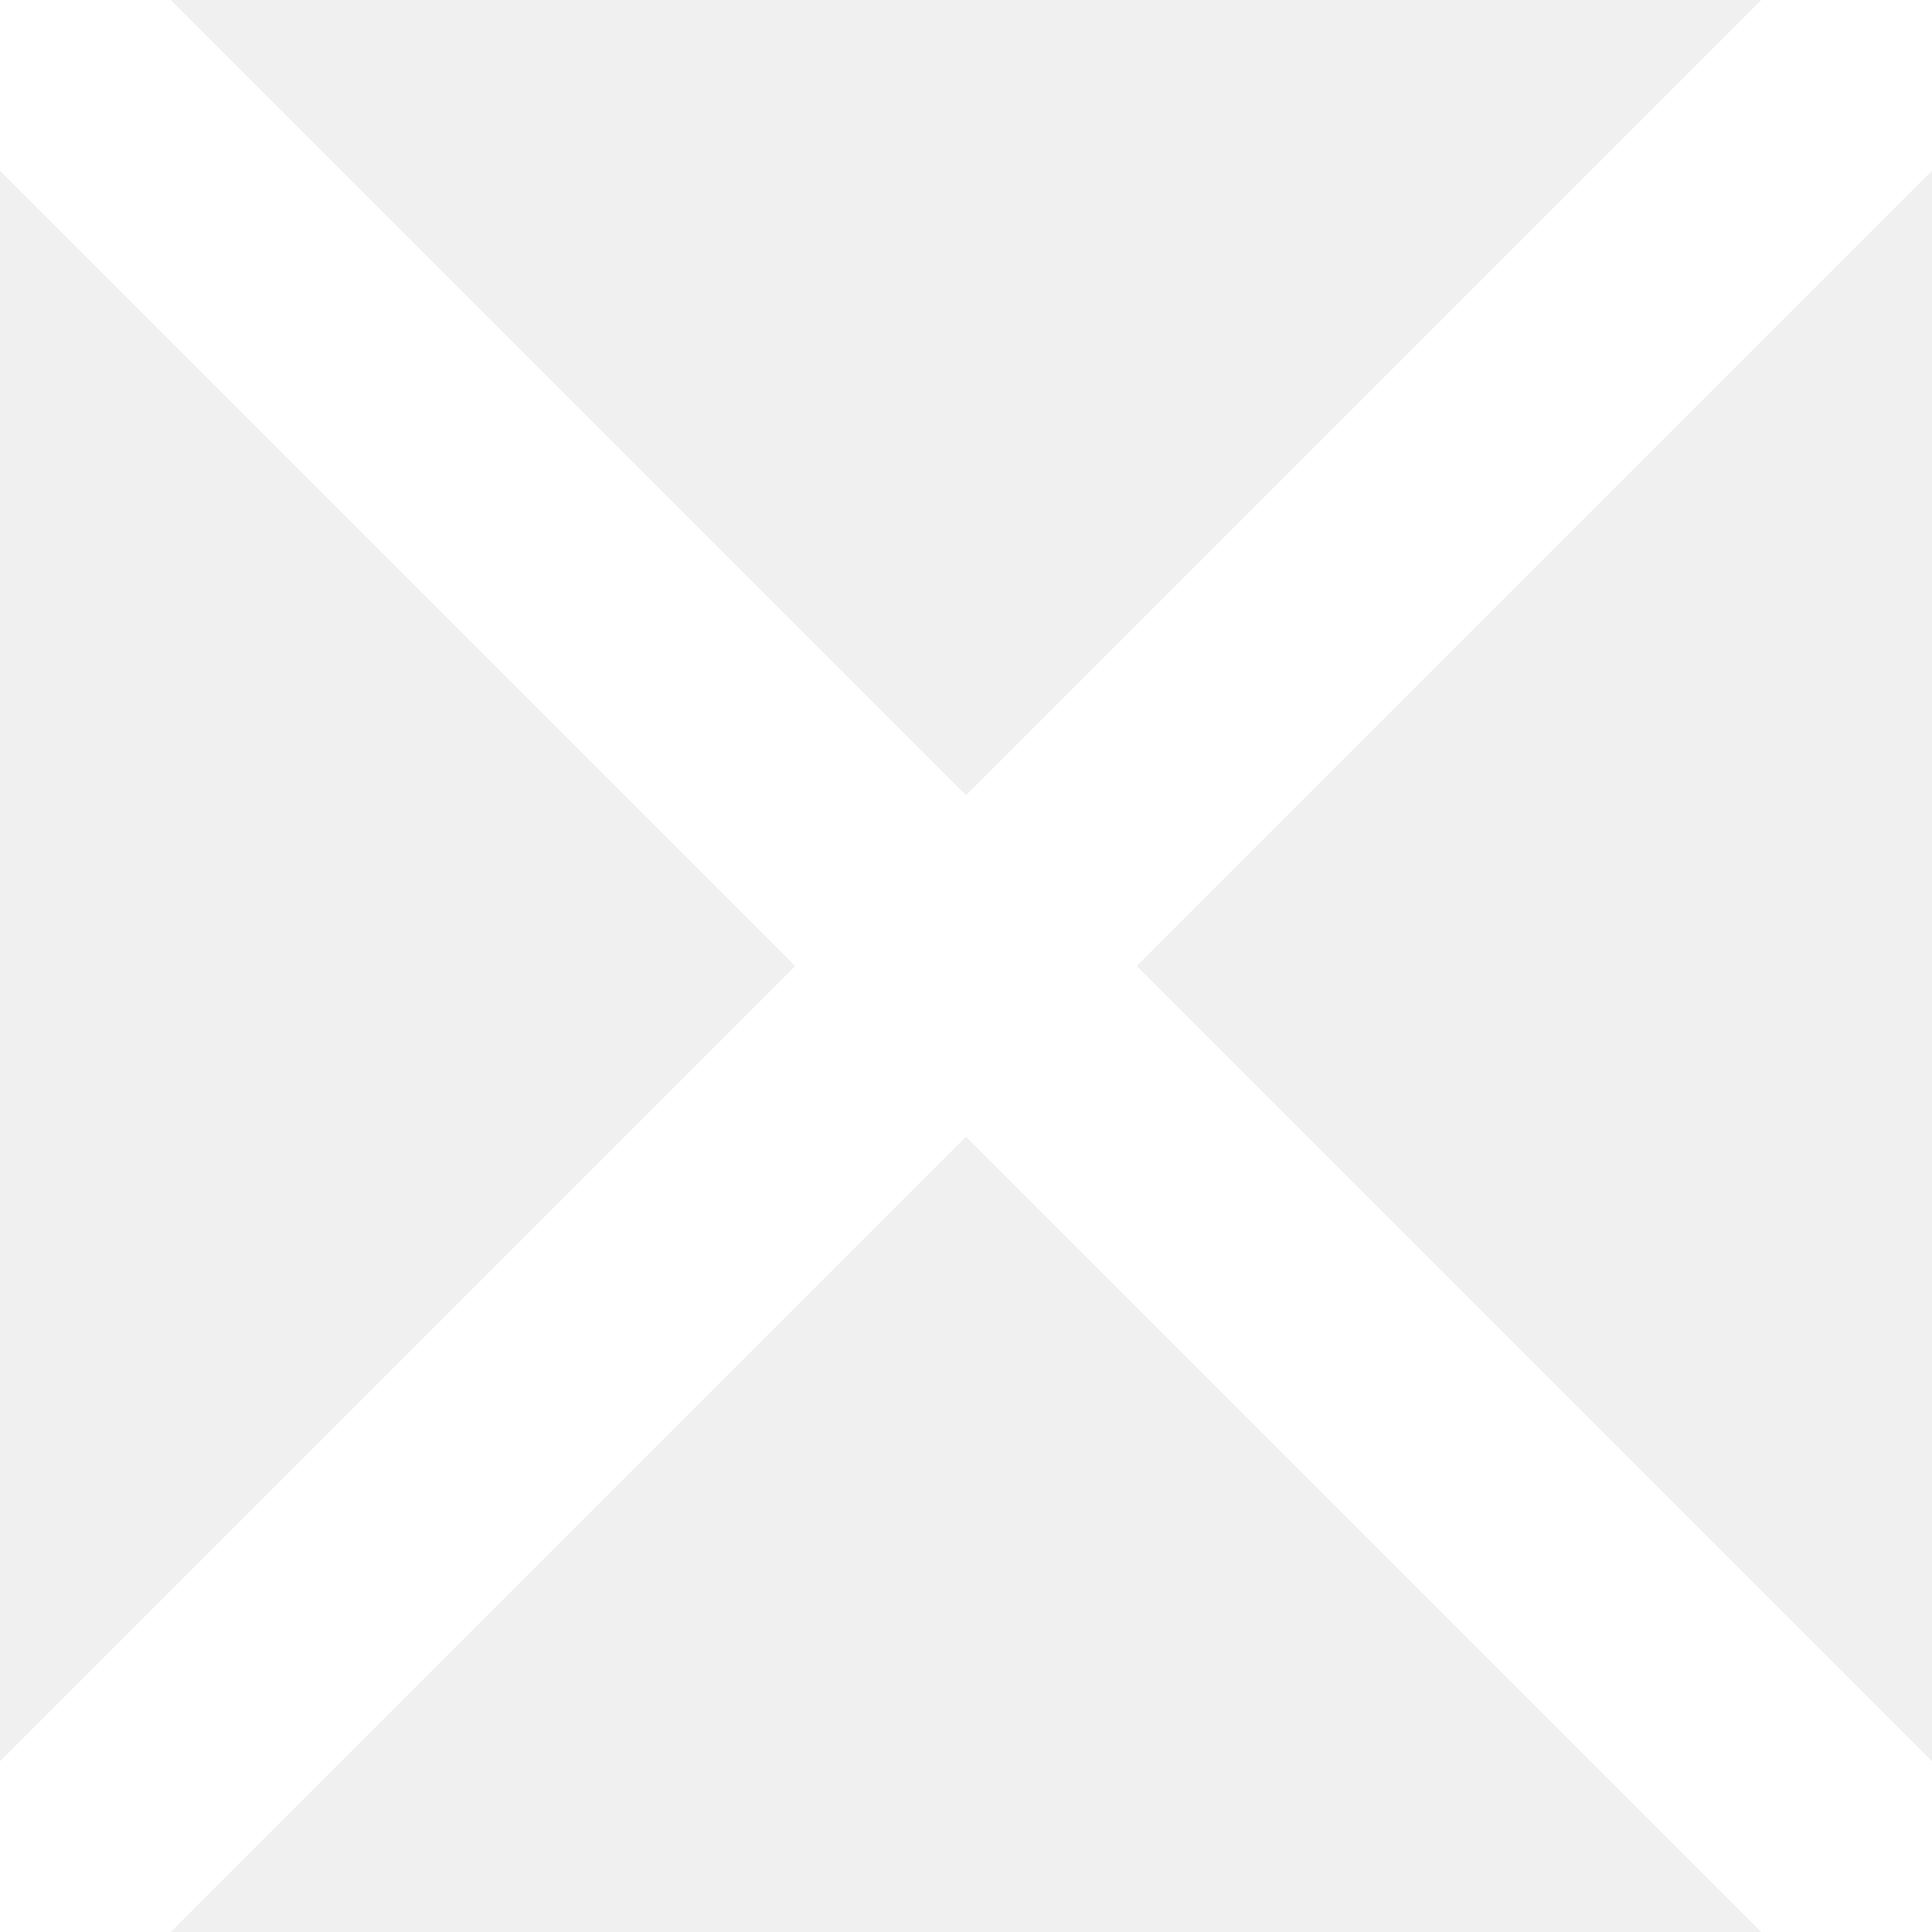
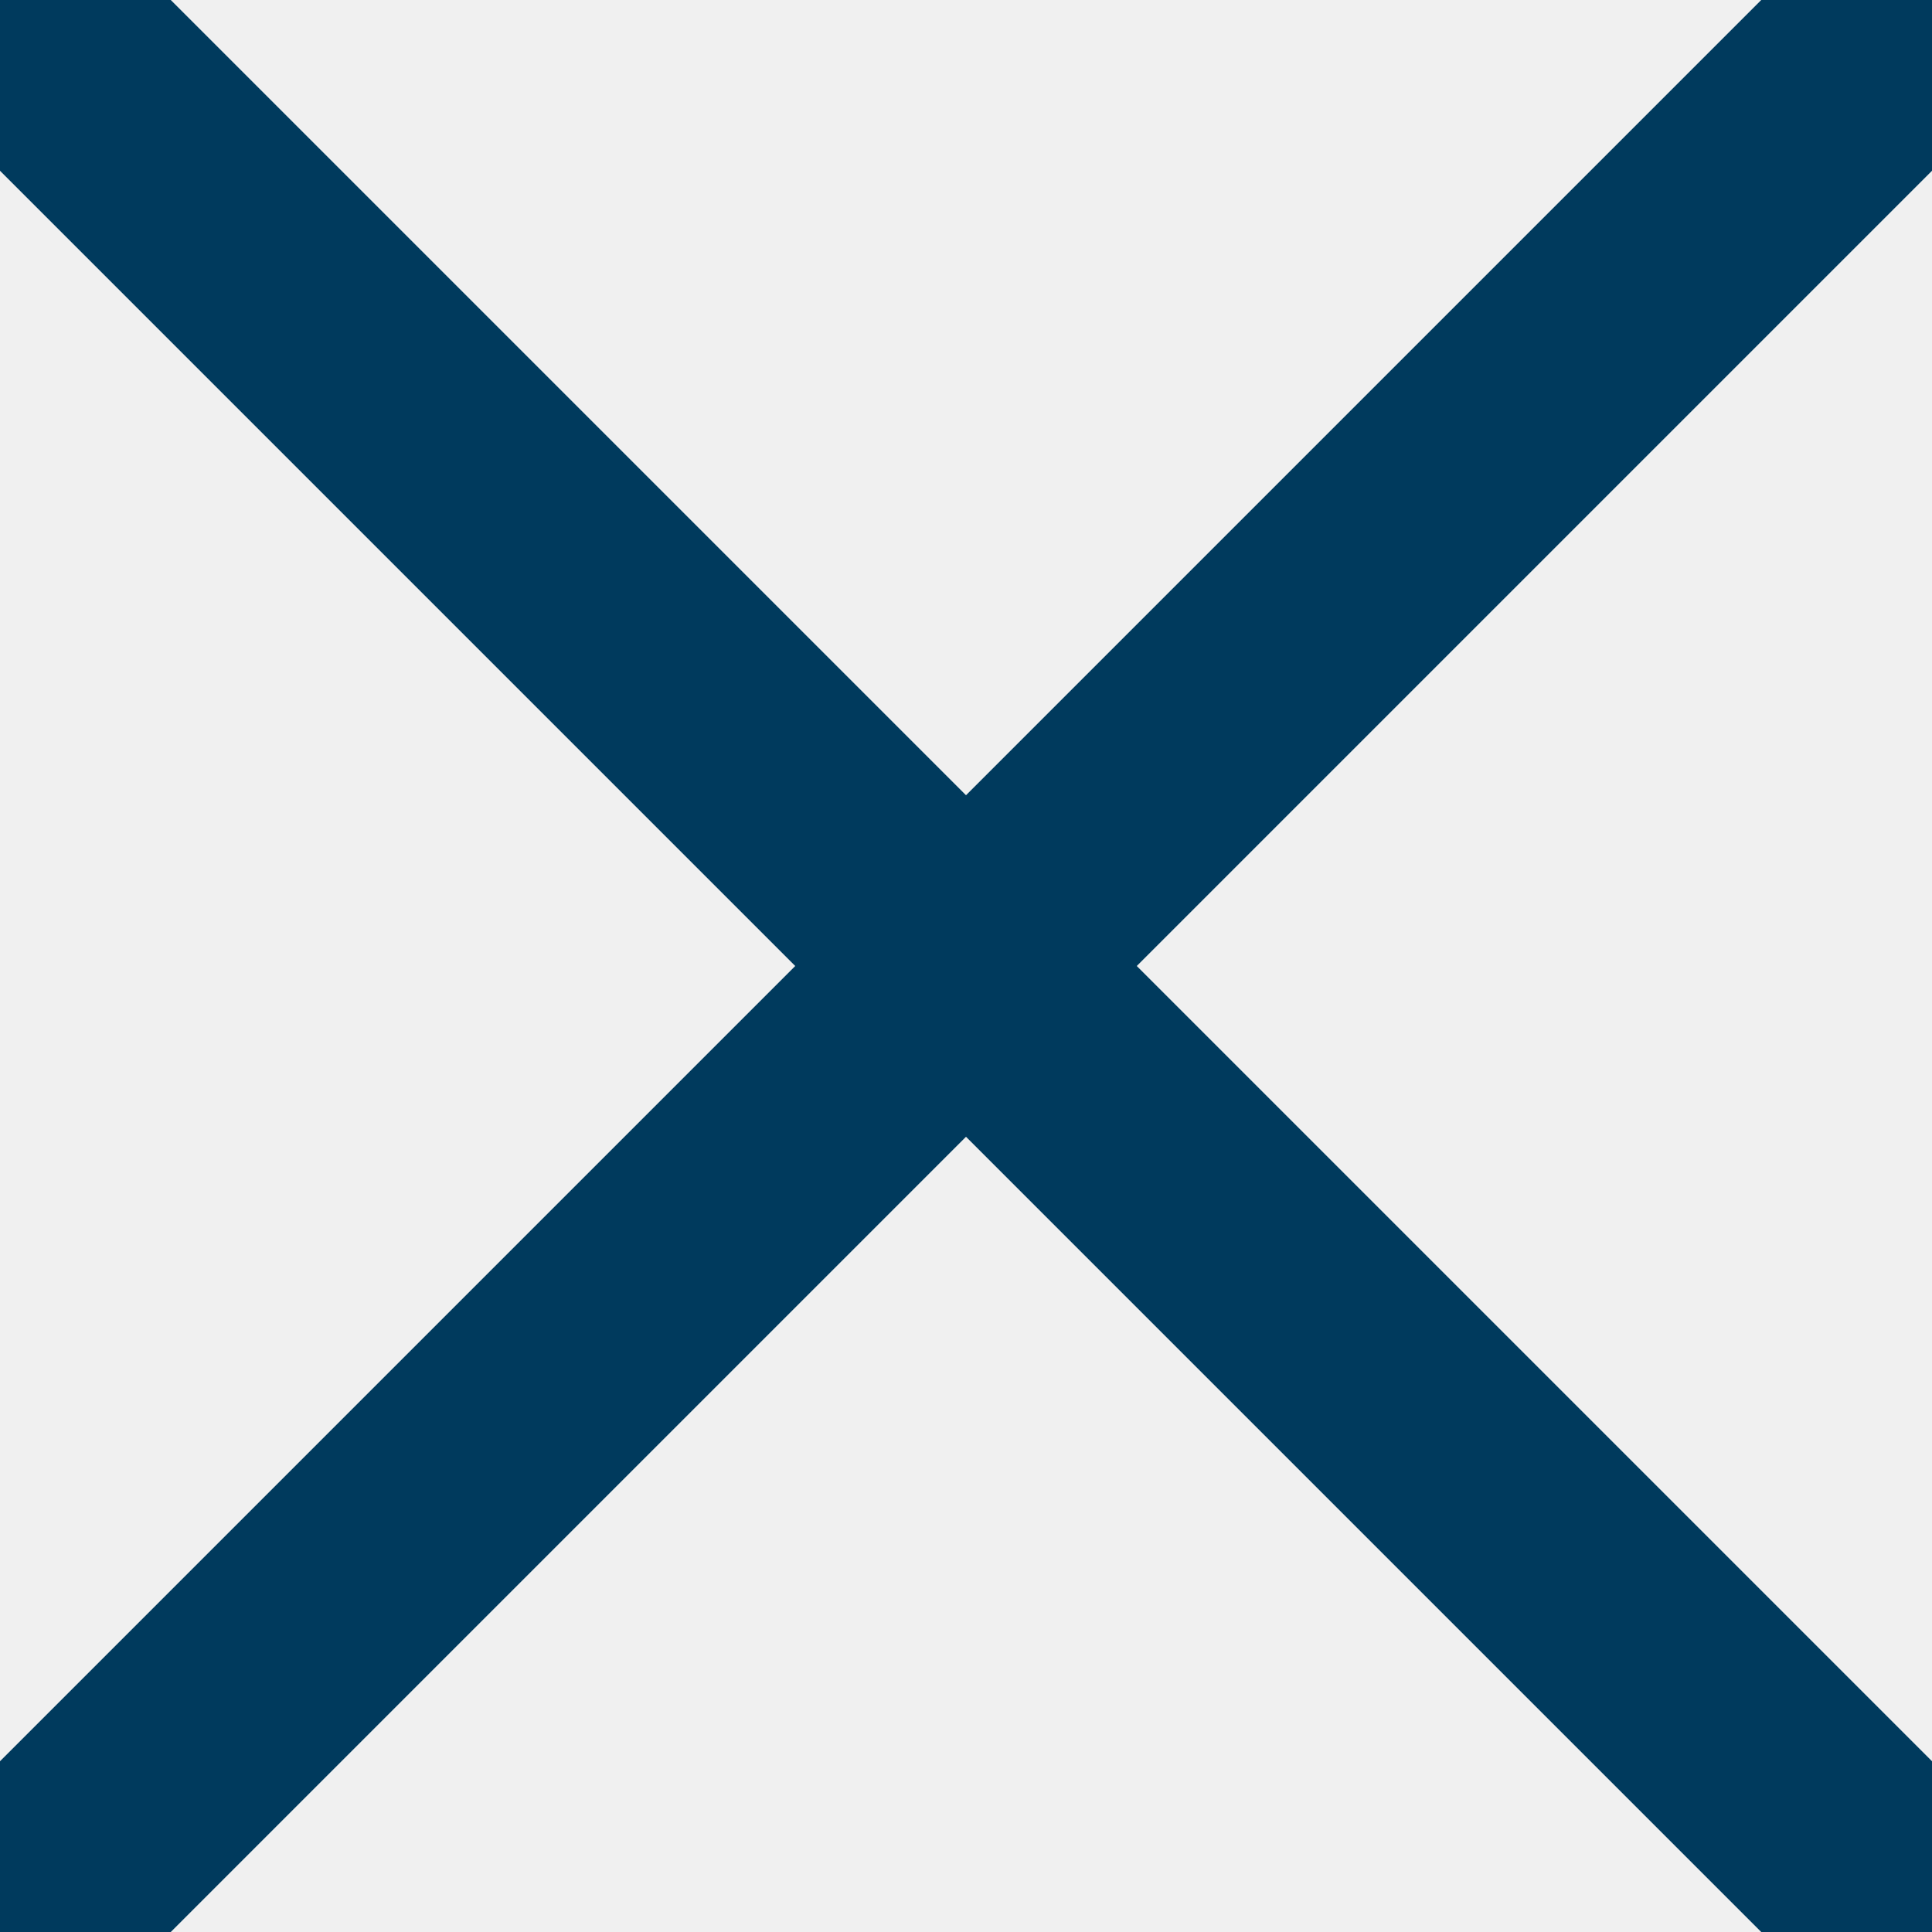
<svg xmlns="http://www.w3.org/2000/svg" width="16px" height="16px" viewBox="0 0 16 16" zoomAndPan="disable" preserveAspectRatio="none">
-   <style type="text/css"> line { stroke: #ffffff; stroke-width: 2; } </style>
+   <style type="text/css"> line { stroke: #003a5d; stroke-width: 2; } </style>
  <line x1="0" y1="0" x2="16" y2="16" />
  <line x1="16" y1="0" x2="0" y2="16" />
</svg>
